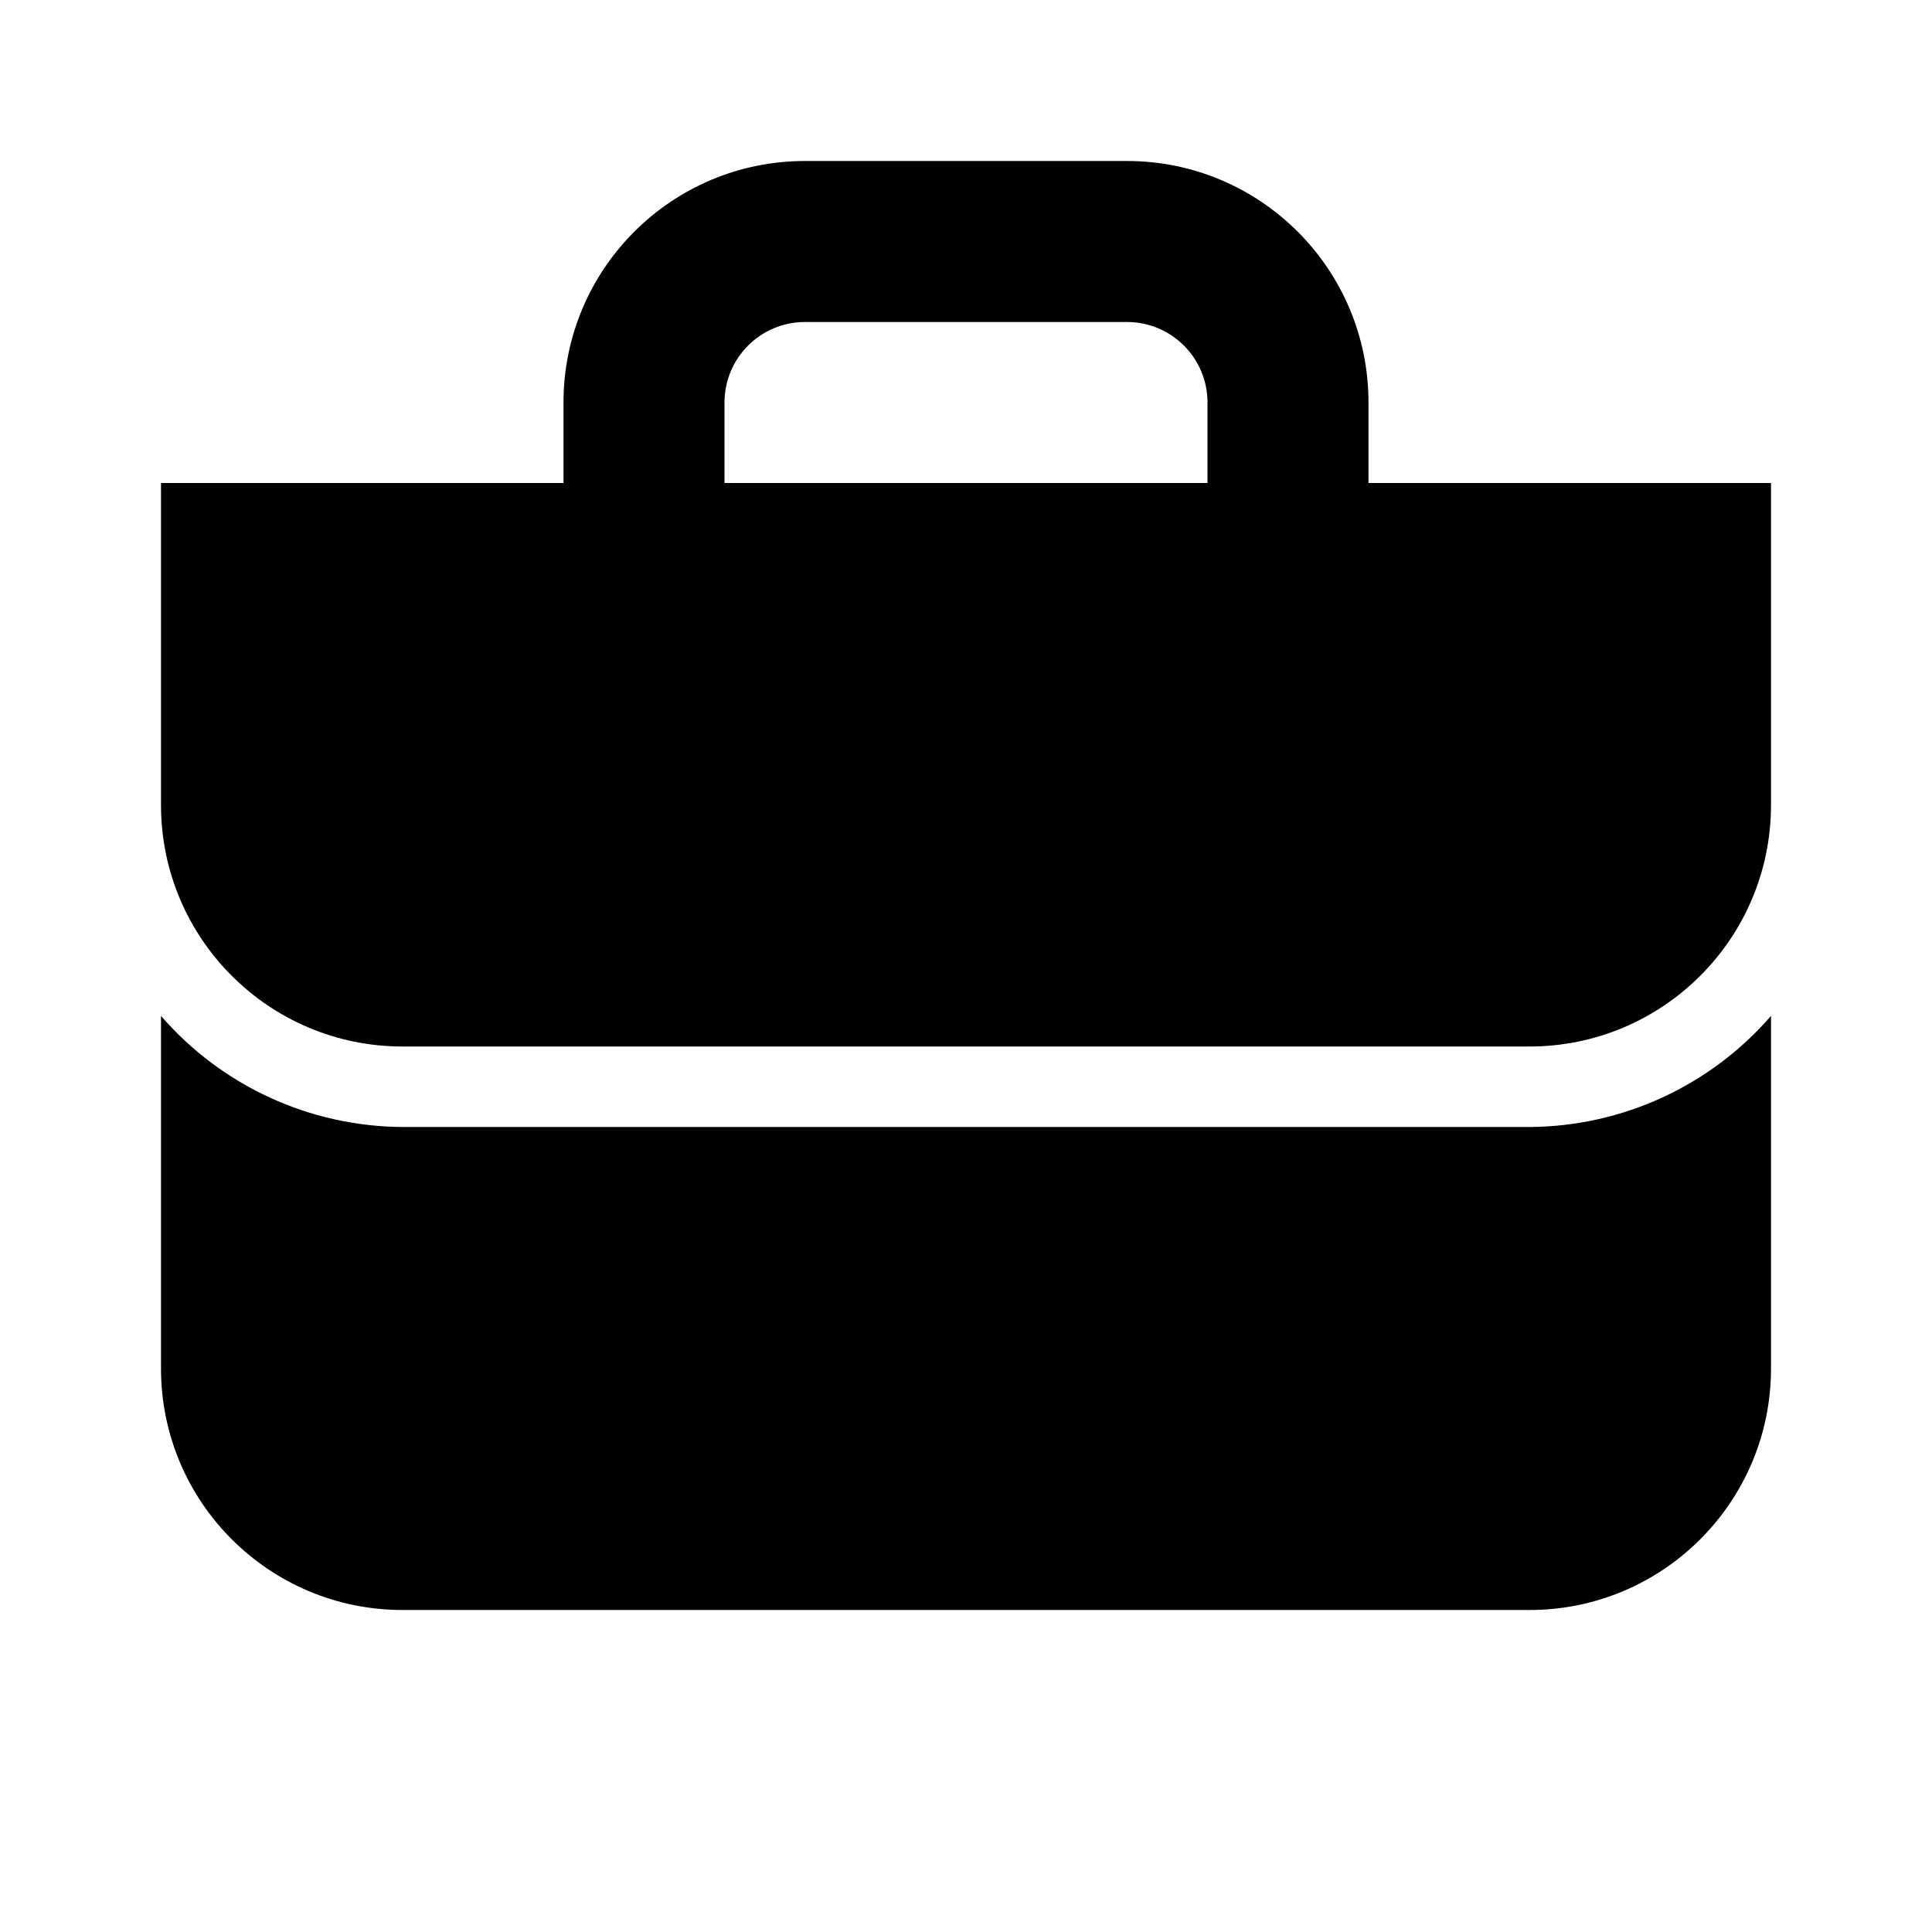
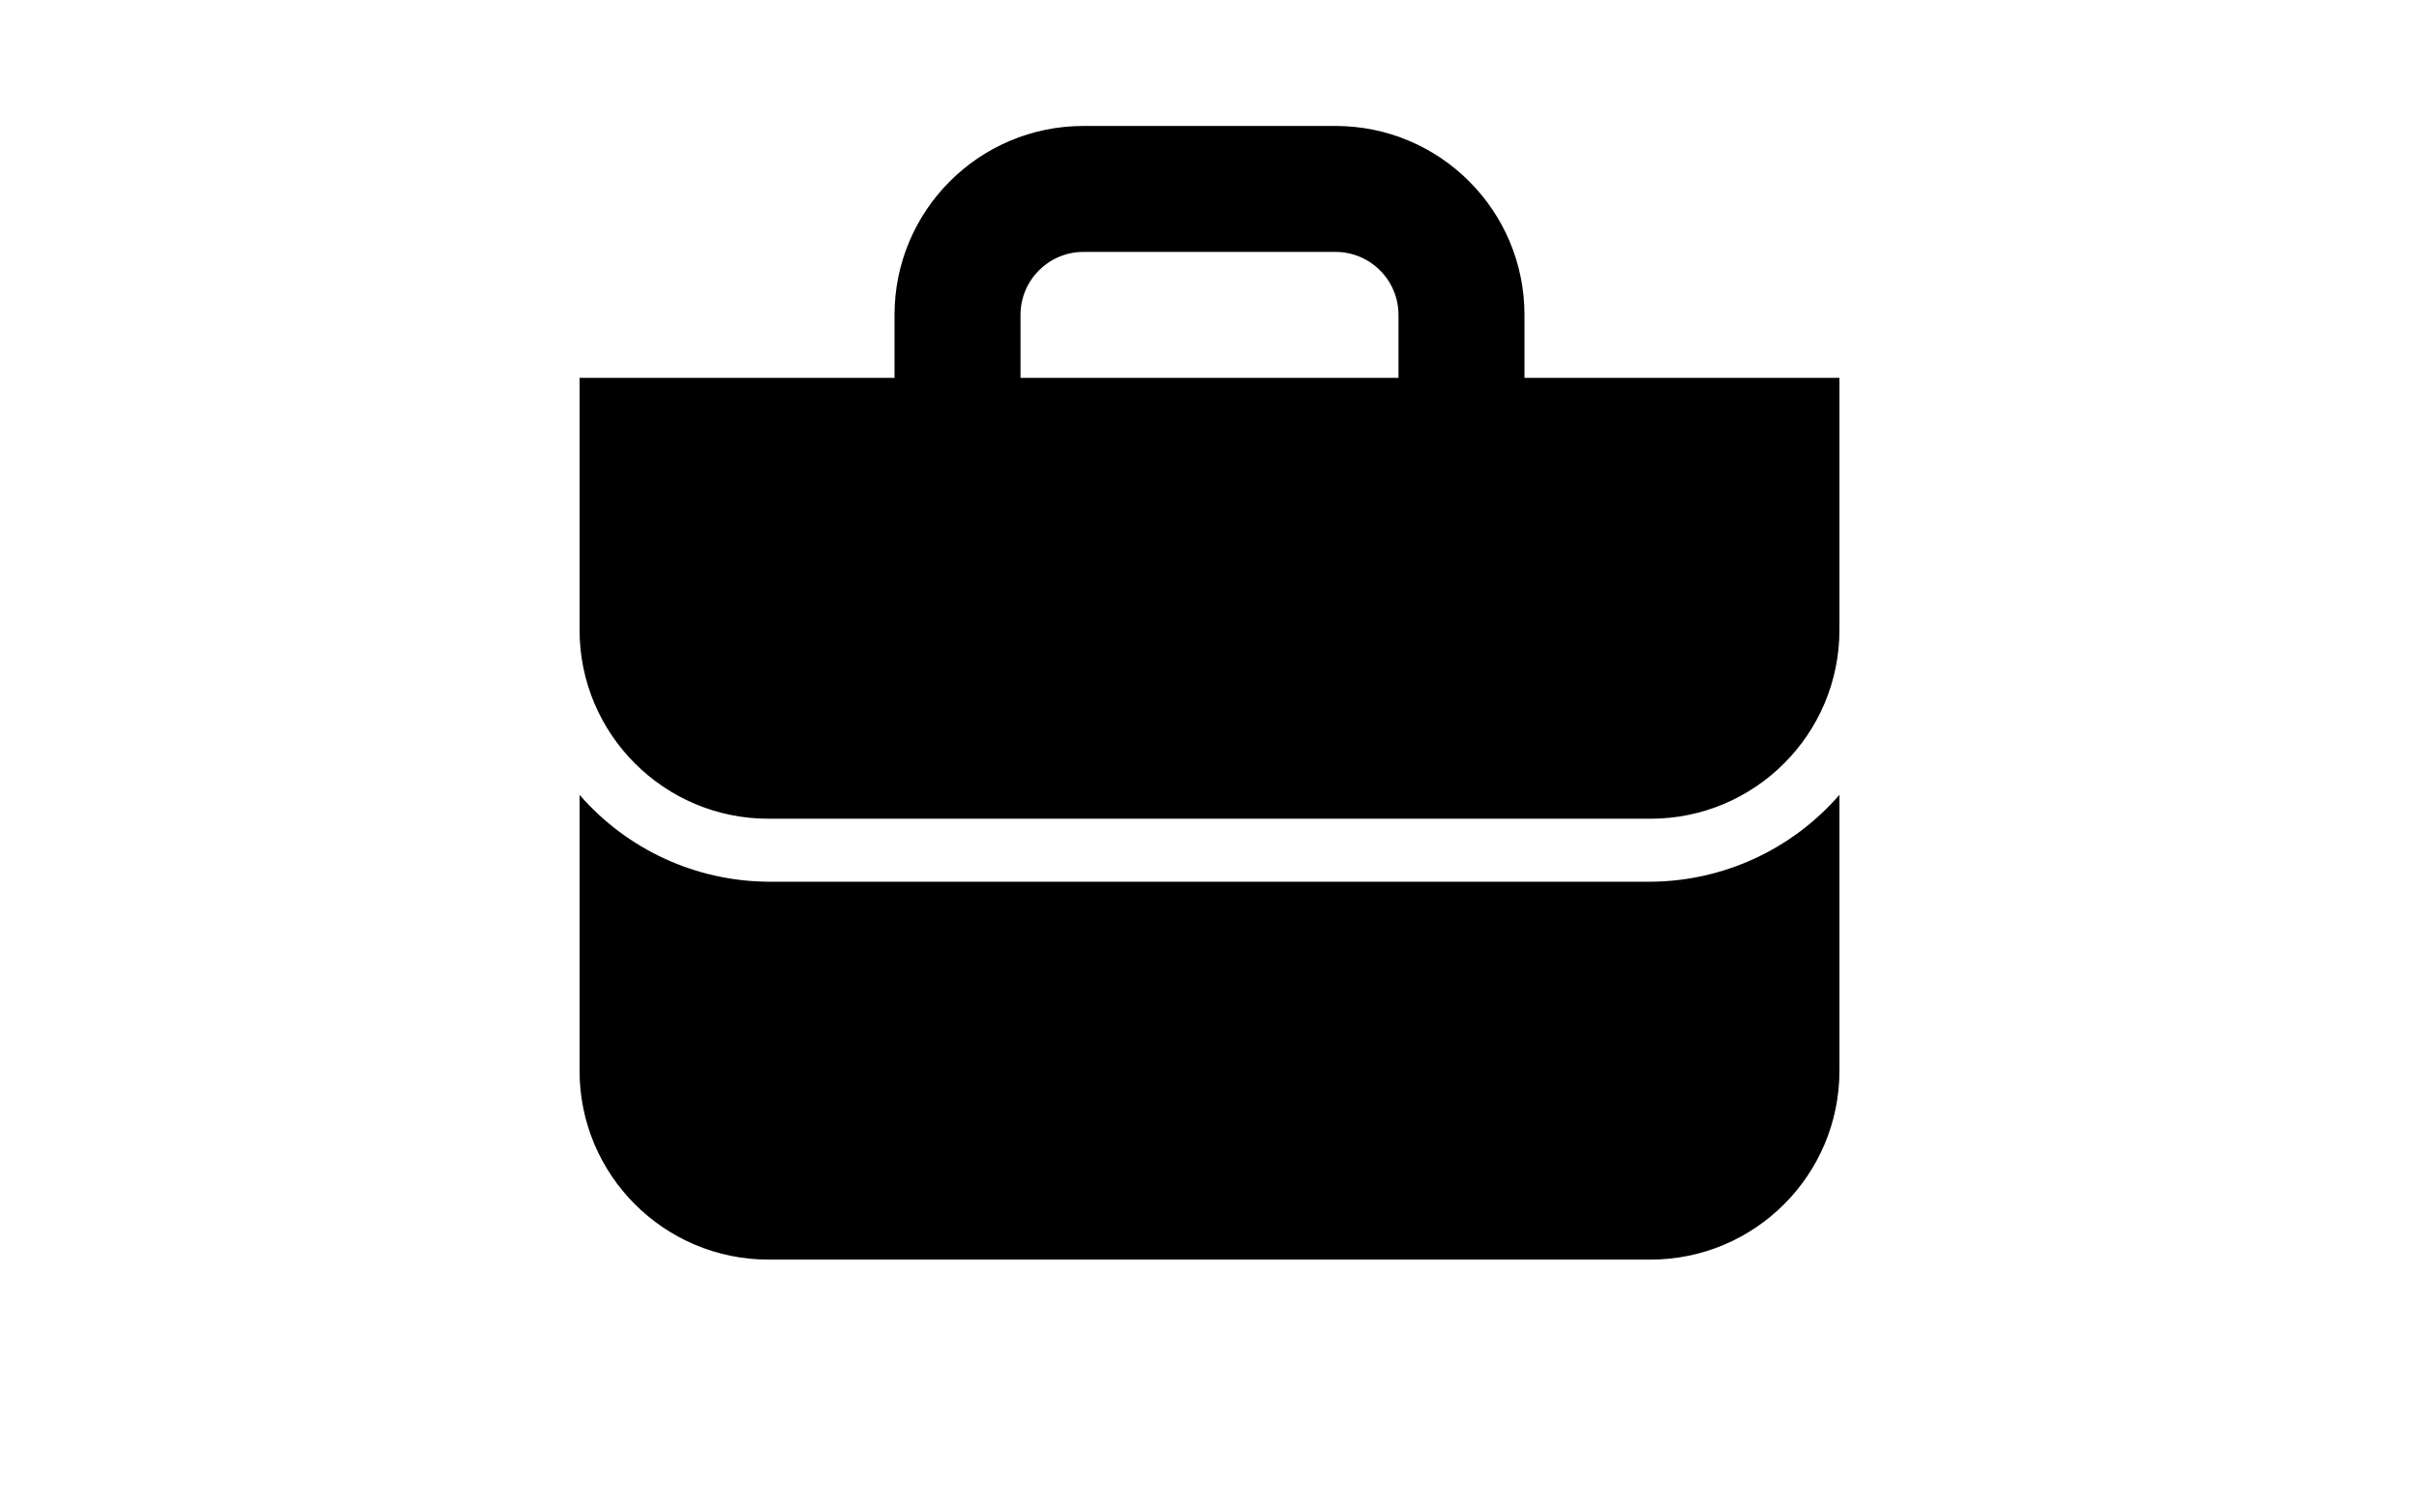
- <svg xmlns="http://www.w3.org/2000/svg" viewBox="0 0 24 24" data-supported-dps="24x24" fill="currentColor" class="mercado-match" width="24" height="24" focusable="false">
+ <svg xmlns="http://www.w3.org/2000/svg" viewBox="0 0 24 24" data-supported-dps="24x24" fill="currentColor" class="mercado-match" width="24" height="15px" focusable="false">
  <path d="M17 6V5a3 3 0 00-3-3h-4a3 3 0 00-3 3v1H2v4a3 3 0 003 3h14a3 3 0 003-3V6zM9 5a1 1 0 011-1h4a1 1 0 011 1v1H9zm10 9a4 4 0 003-1.38V17a3 3 0 01-3 3H5a3 3 0 01-3-3v-4.38A4 4 0 005 14z" />
</svg>
